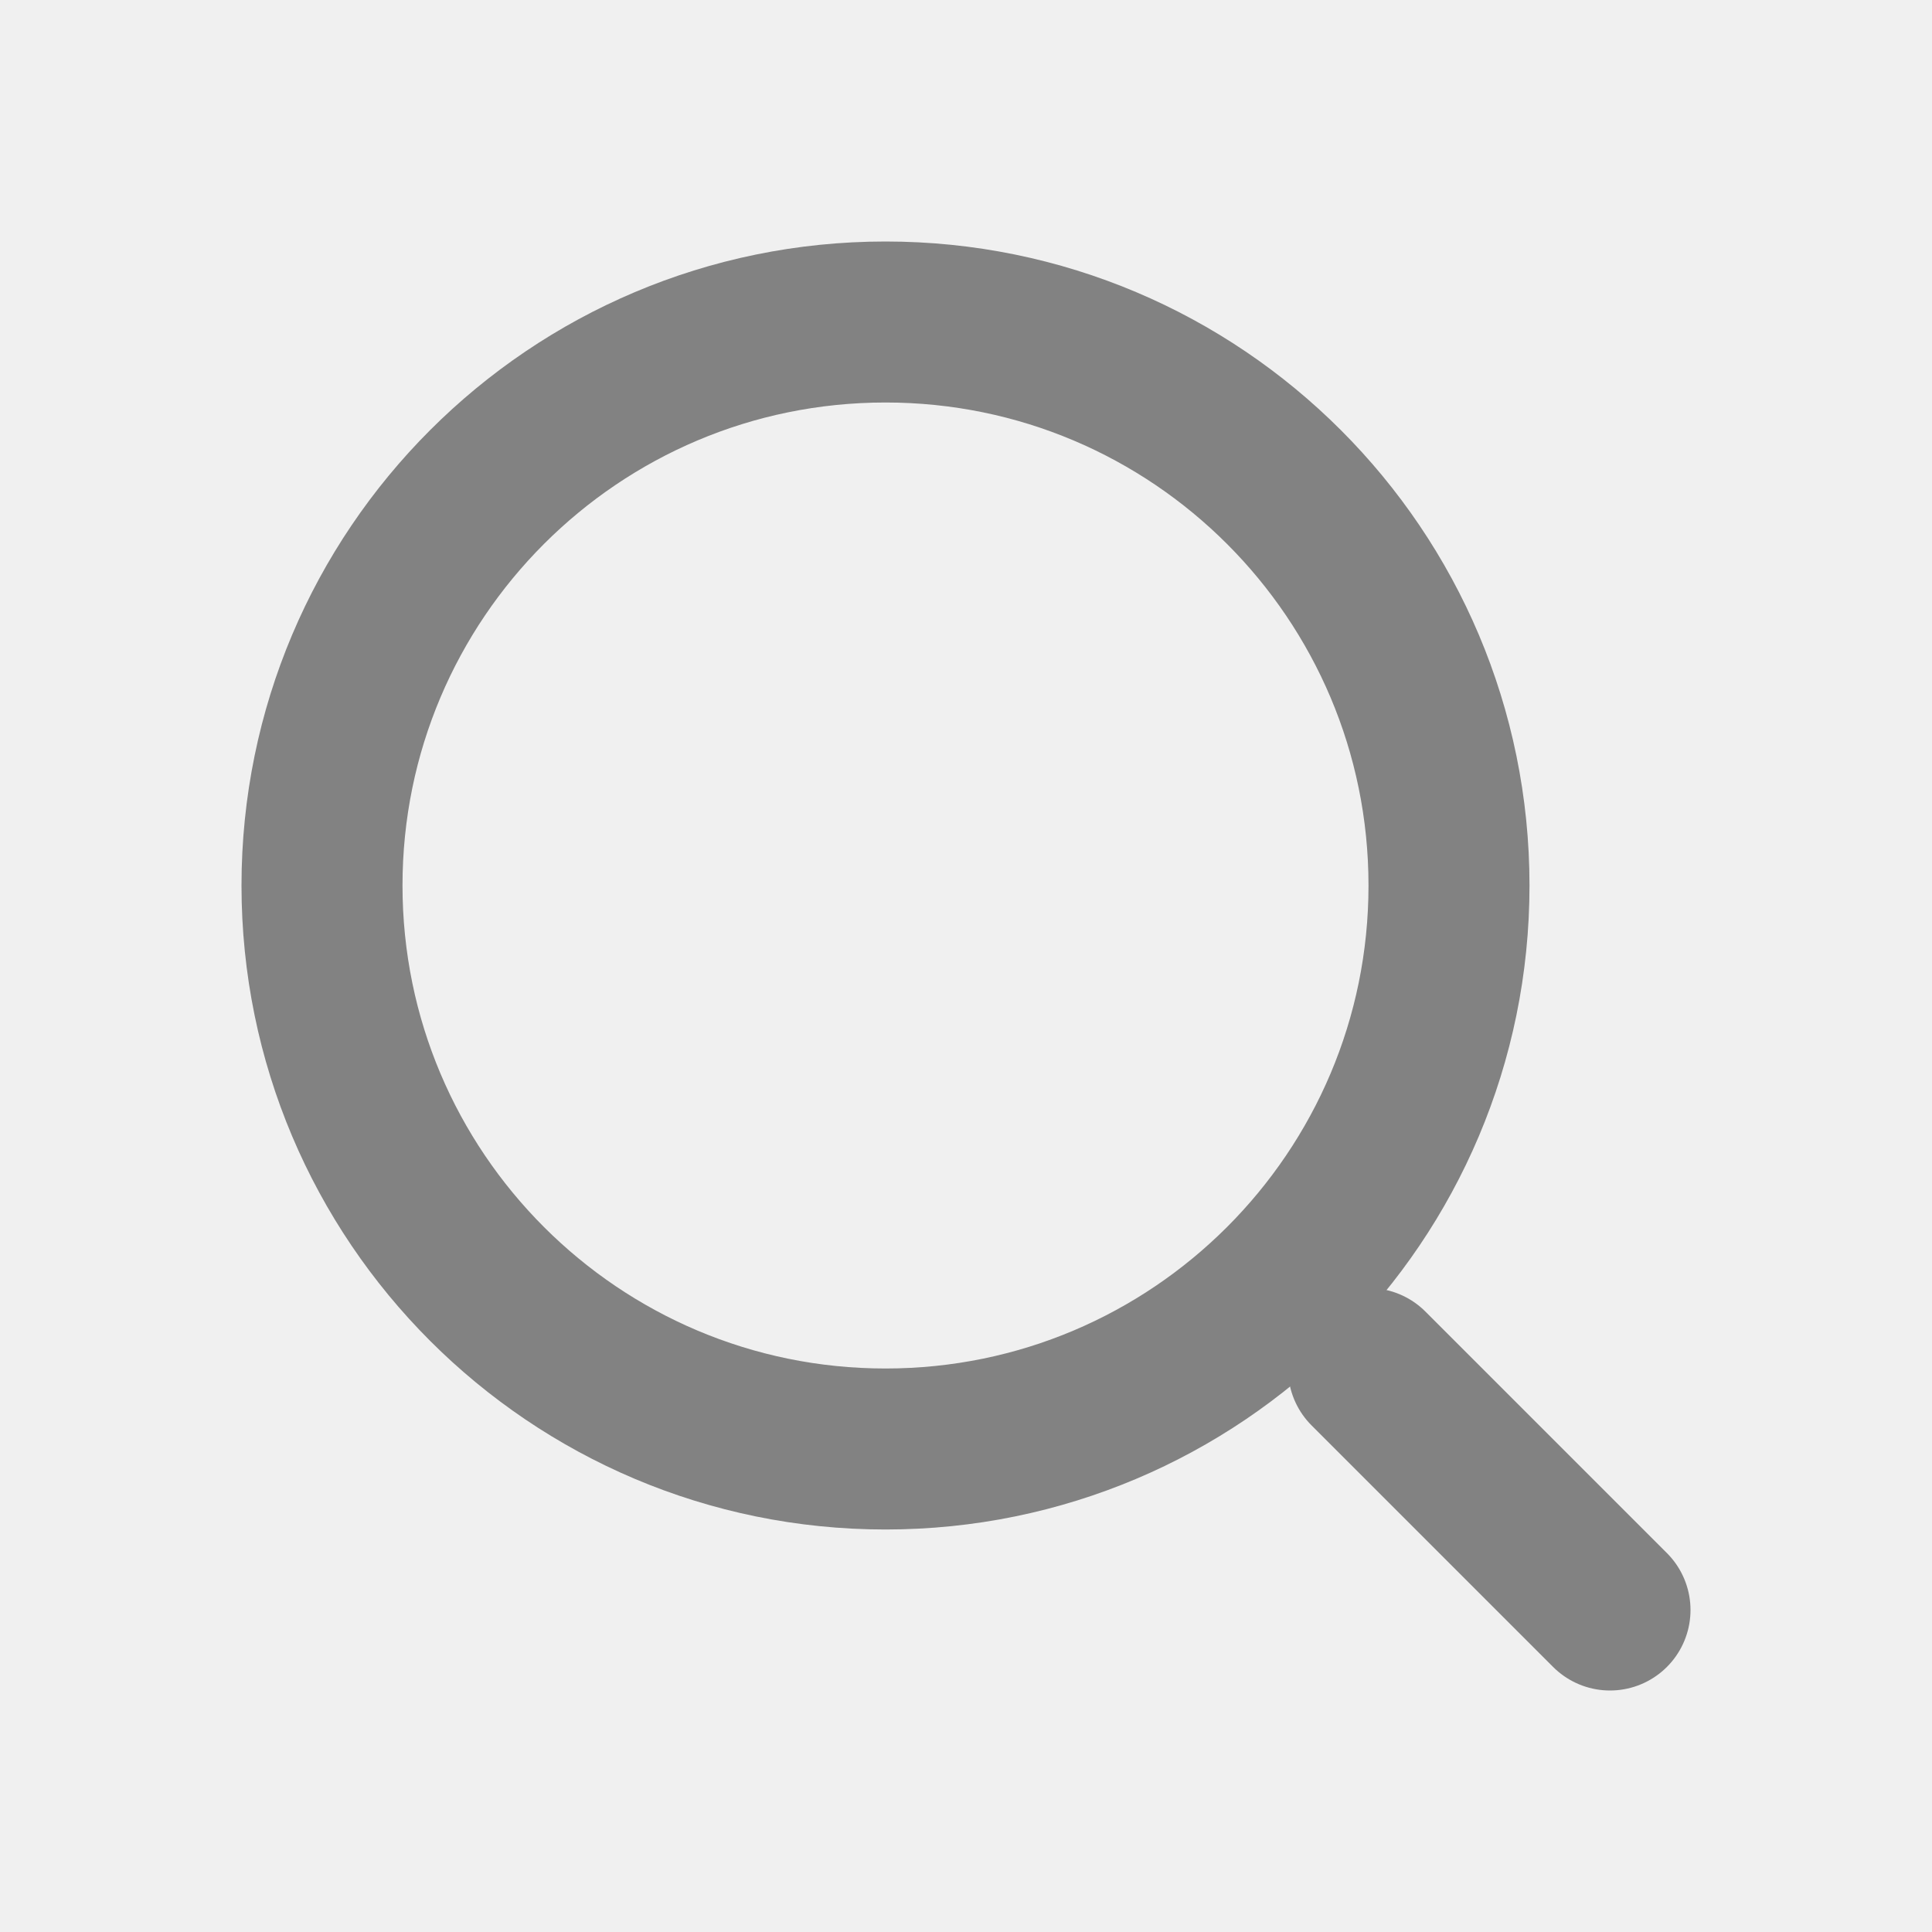
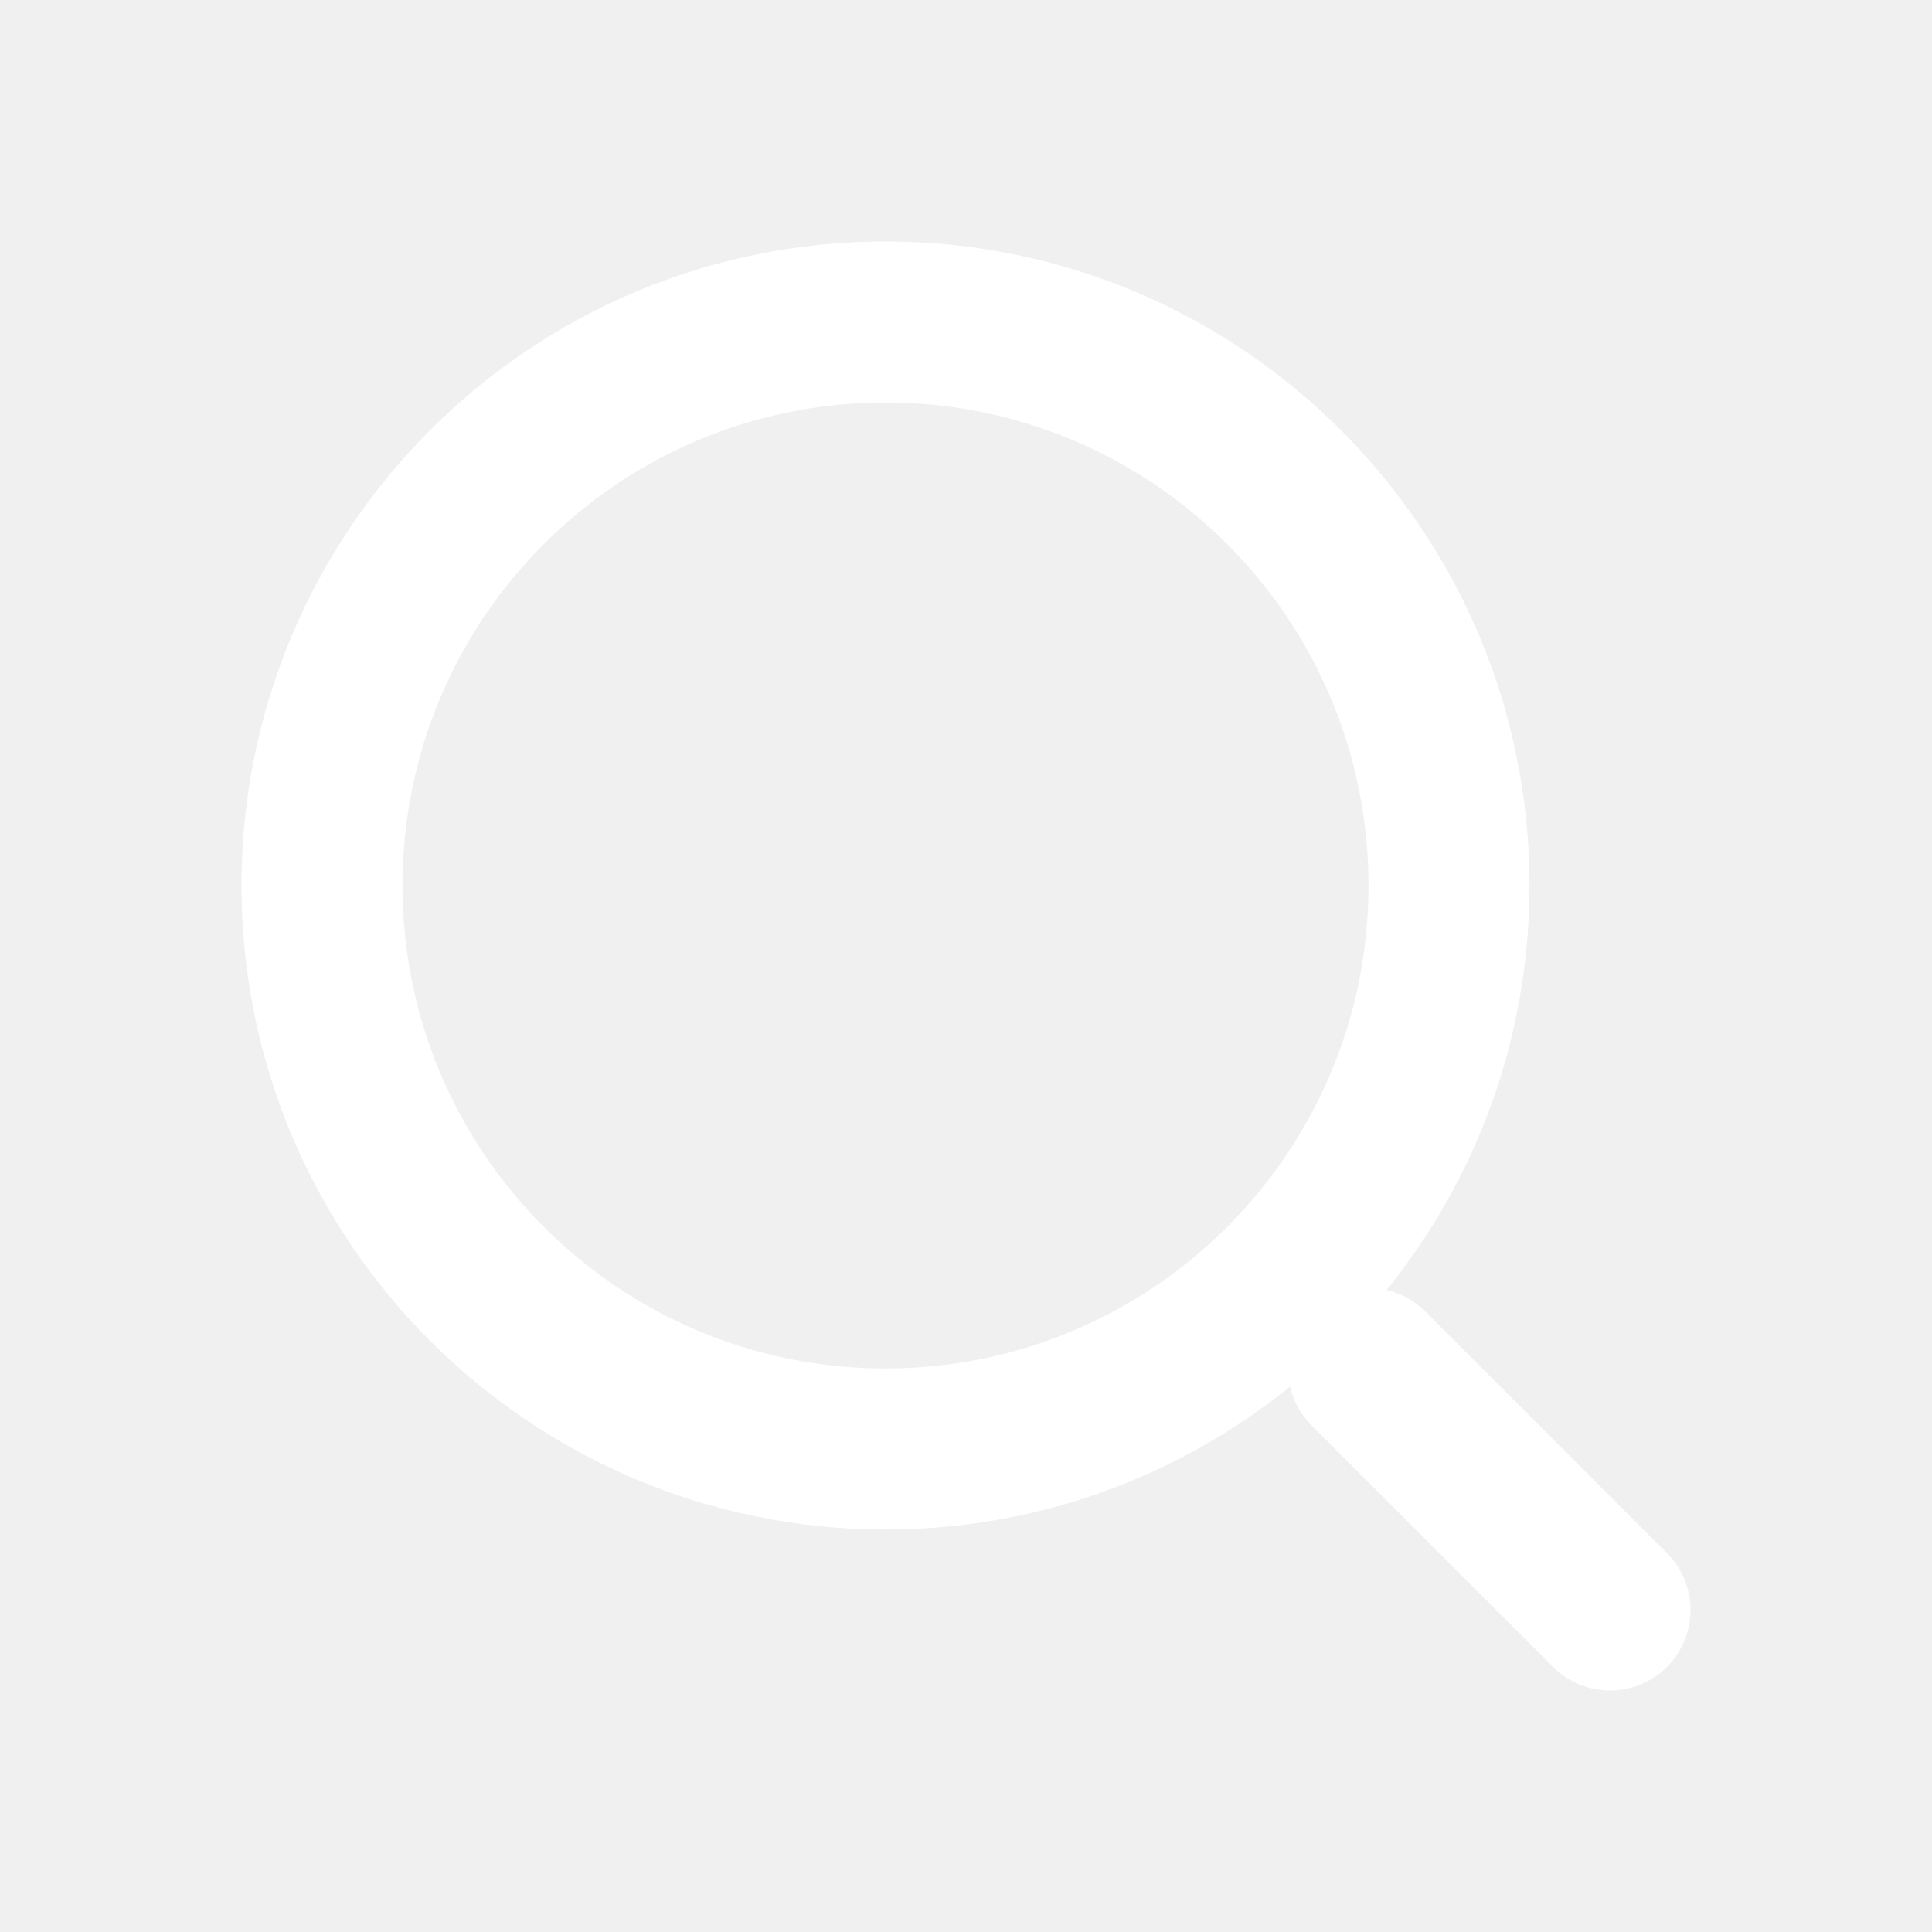
<svg xmlns="http://www.w3.org/2000/svg" width="24" height="24" viewBox="0 0 24 24" fill="none">
-   <circle cx="11" cy="11" r="7" stroke="#828282" stroke-width="2" />
-   <path d="M20 20L17 17" stroke="#828282" stroke-width="2" stroke-linecap="round" />
+   <path fill-rule="evenodd" clip-rule="evenodd" d="M11 3C6.582 3 3 6.582 3 11C3 15.418 6.582 19 11 19C12.904 19 14.652 18.335 16.026 17.225C16.066 17.402 16.155 17.569 16.293 17.707L19.293 20.707C19.683 21.098 20.317 21.098 20.707 20.707C21.098 20.317 21.098 19.683 20.707 19.293L17.707 16.293C17.569 16.155 17.402 16.066 17.225 16.026C18.335 14.652 19 12.904 19 11C19 6.582 15.418 3 11 3ZM5 11C5 7.686 7.686 5 11 5C14.314 5 17 7.686 17 11C17 14.314 14.314 17 11 17C7.686 17 5 14.314 5 11Z" fill="white" />
</svg>
